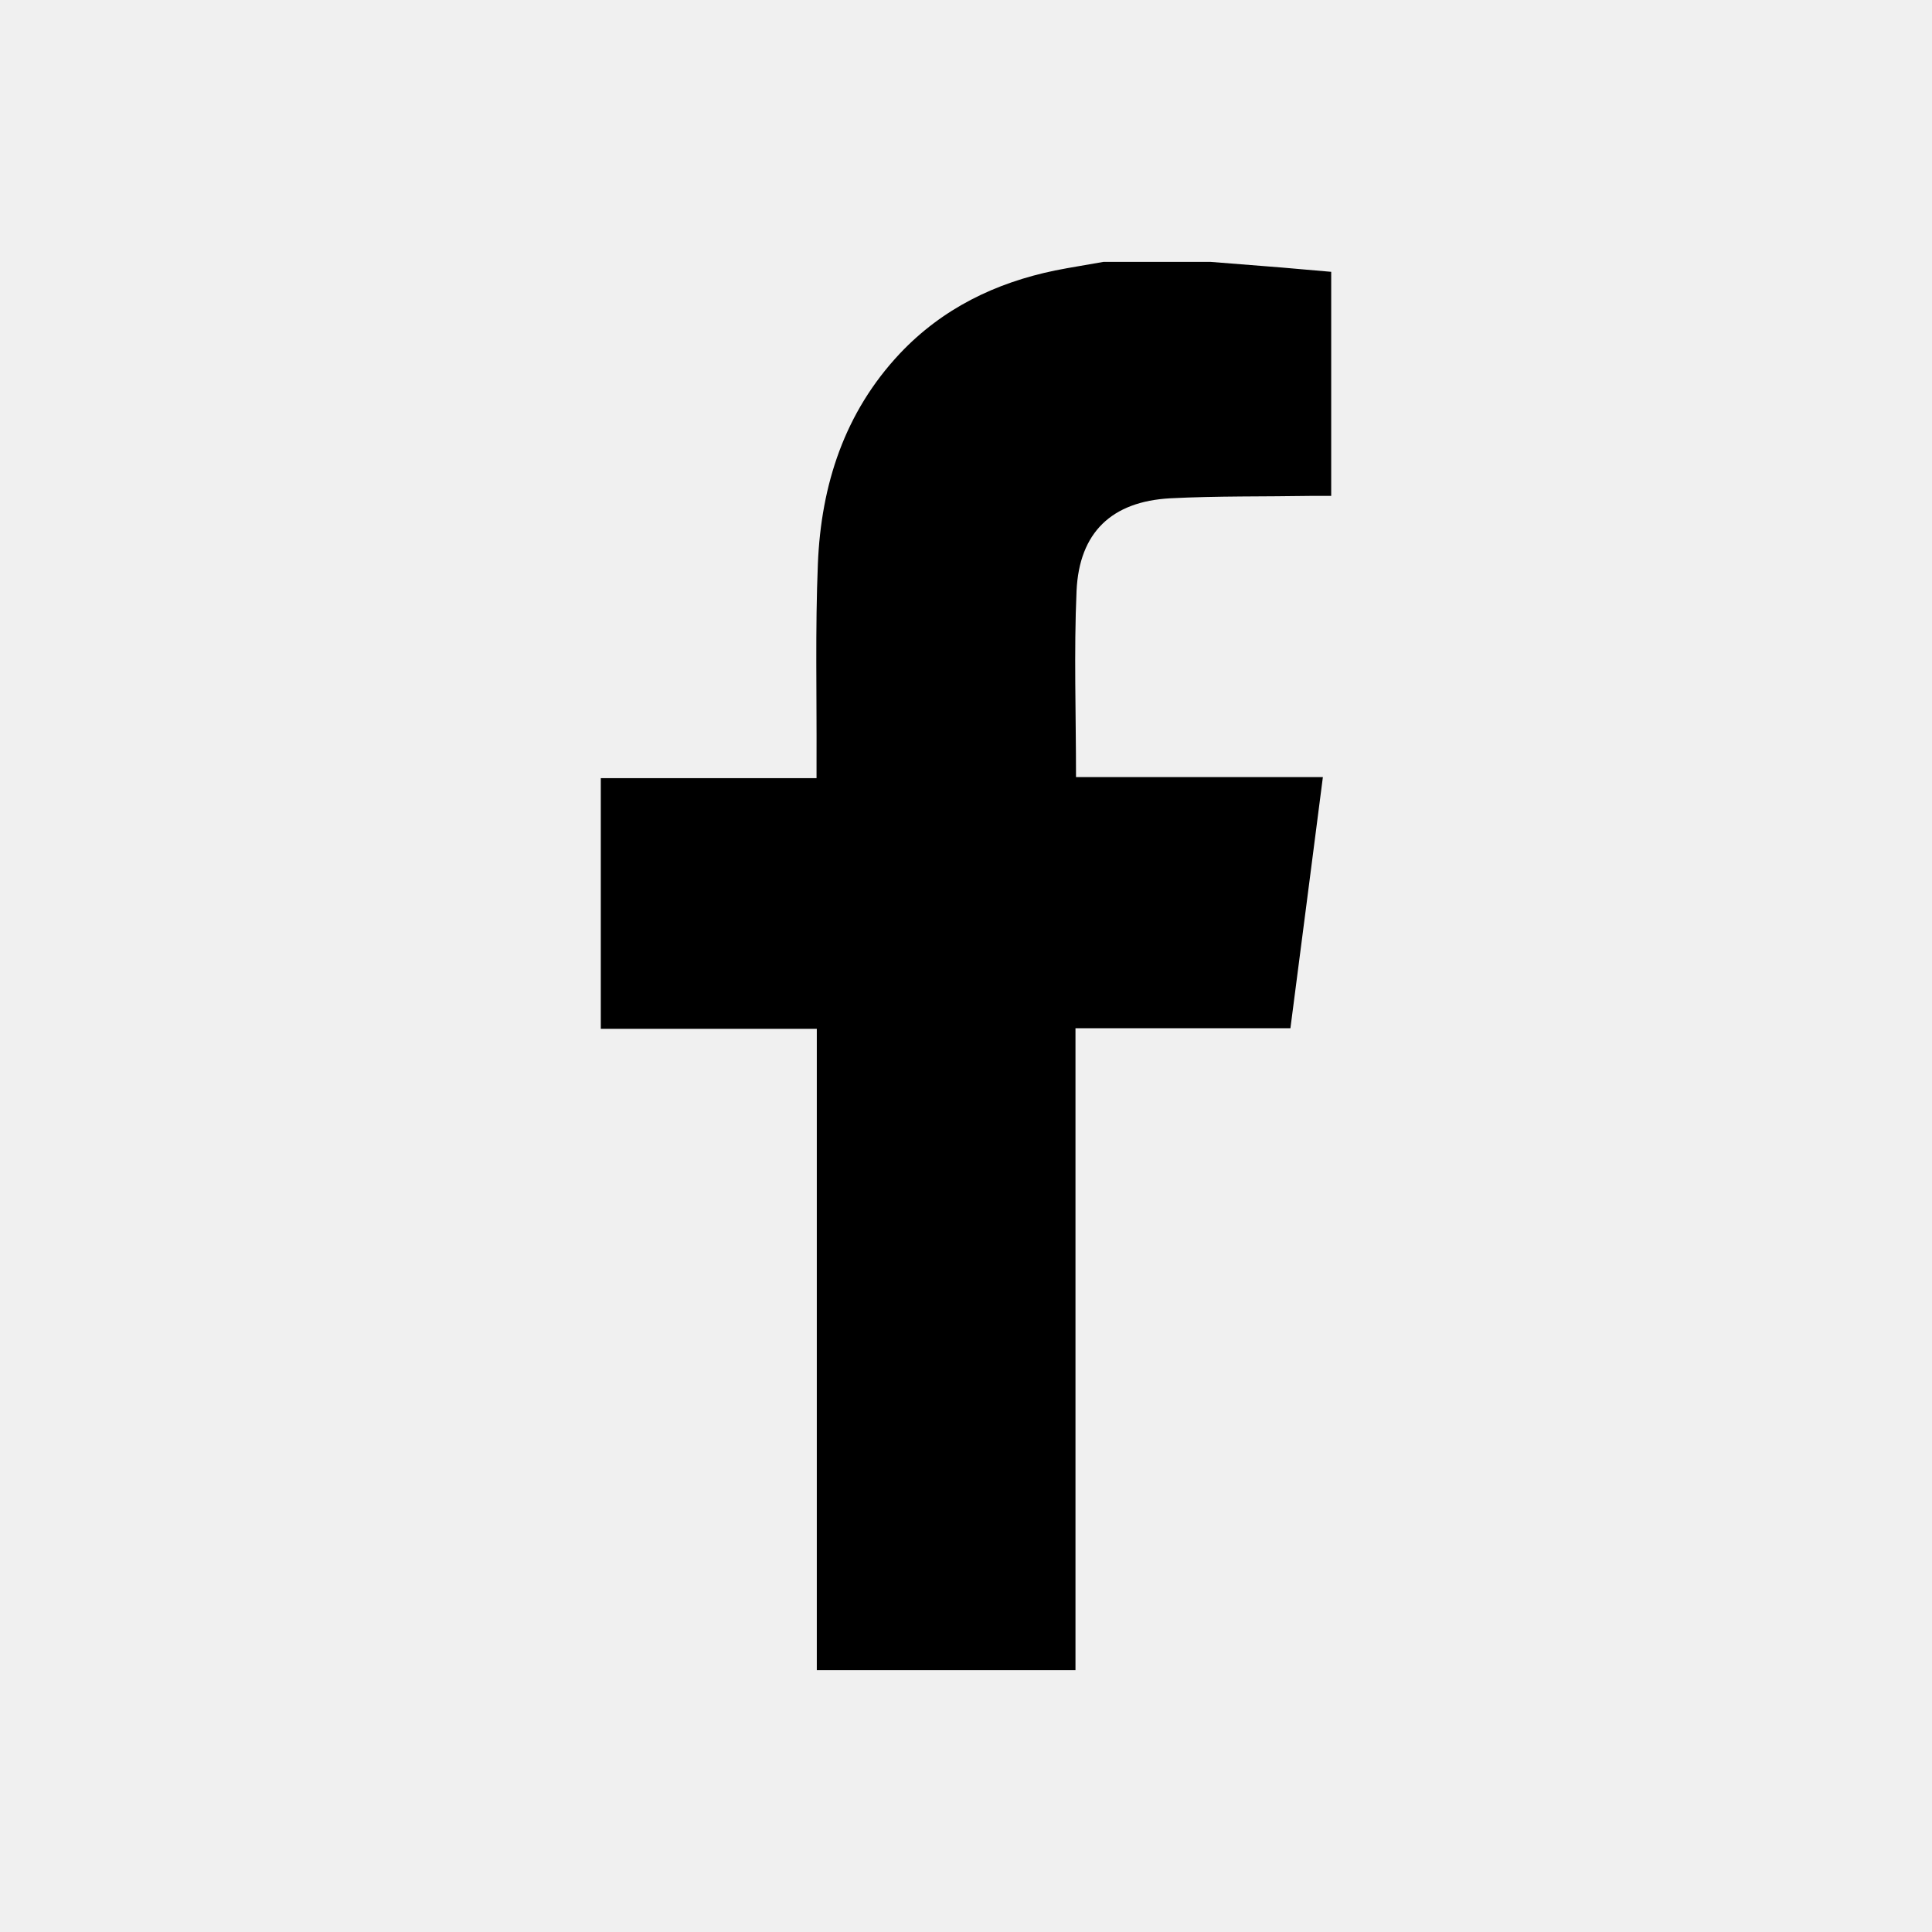
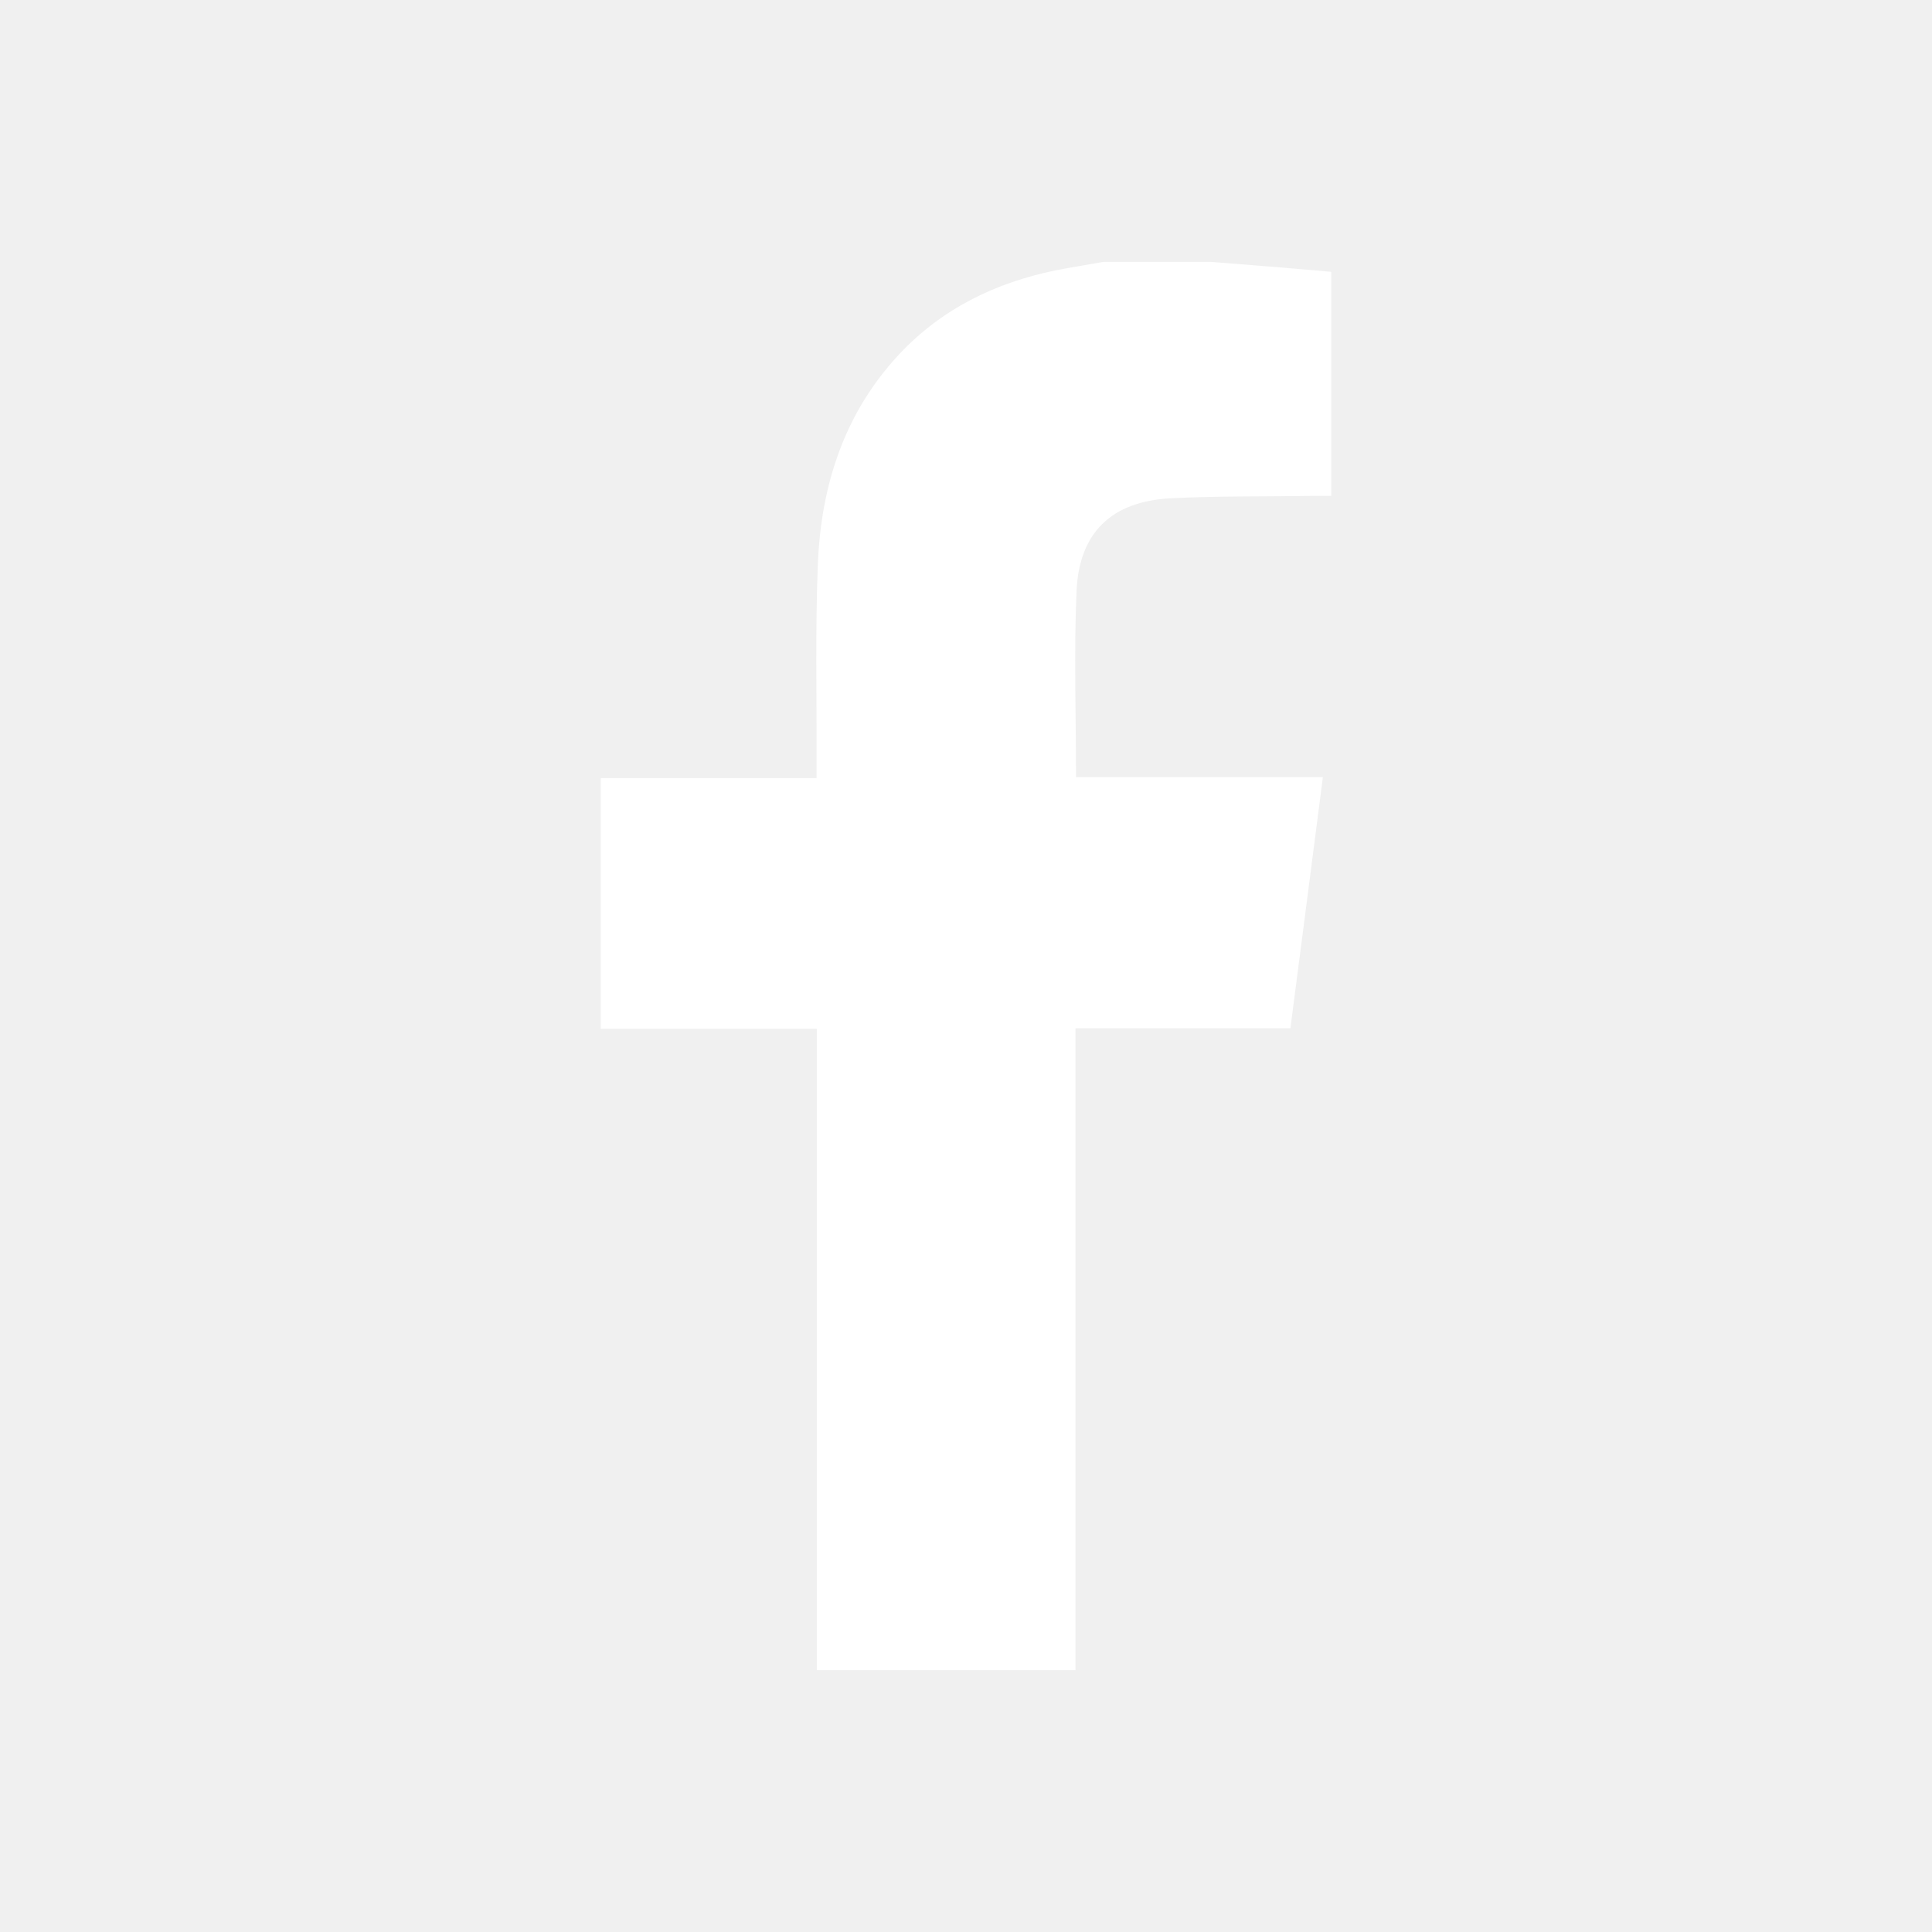
- <svg xmlns="http://www.w3.org/2000/svg" version="1.1" id="Layer_1" x="0px" y="0px" viewBox="0 0 72 72" style="enable-background:new 0 0 72 72;" xml:space="preserve">
+ <svg xmlns="http://www.w3.org/2000/svg" viewBox="0 0 72 72" fill="#fff" color="#ffffff">
  <g>
    <path d="M45.12,9.76C46,9.83,46.89,9.9,47.77,9.97c0.61,0.05,1.22,0.11,1.84,0.16c0,2.79,0,5.54,0,8.35c-0.25,0-0.48,0-0.72,0   c-1.76,0.03-3.52,0-5.28,0.09c-2.18,0.12-3.39,1.27-3.49,3.45c-0.1,2.28-0.02,4.58-0.02,6.94c3.04,0,6.09,0,9.2,0   c-0.41,3.16-0.8,6.23-1.21,9.36c-2.68,0-5.33,0-8.01,0c0,8,0,15.94,0,23.92c-3.23,0-6.41,0-9.64,0c0-7.95,0-15.89,0-23.9   c-2.7,0-5.36,0-8.05,0c0-3.13,0-6.2,0-9.34c2.65,0,5.31,0,8.04,0c0-0.26,0-0.46,0-0.66c0.01-2.44-0.05-4.89,0.05-7.33   c0.12-2.94,0.99-5.64,3.06-7.84c1.58-1.67,3.55-2.63,5.78-3.09c0.6-0.12,1.2-0.21,1.8-0.32C42.46,9.76,43.79,9.76,45.12,9.76z" />
  </g>
</svg>
